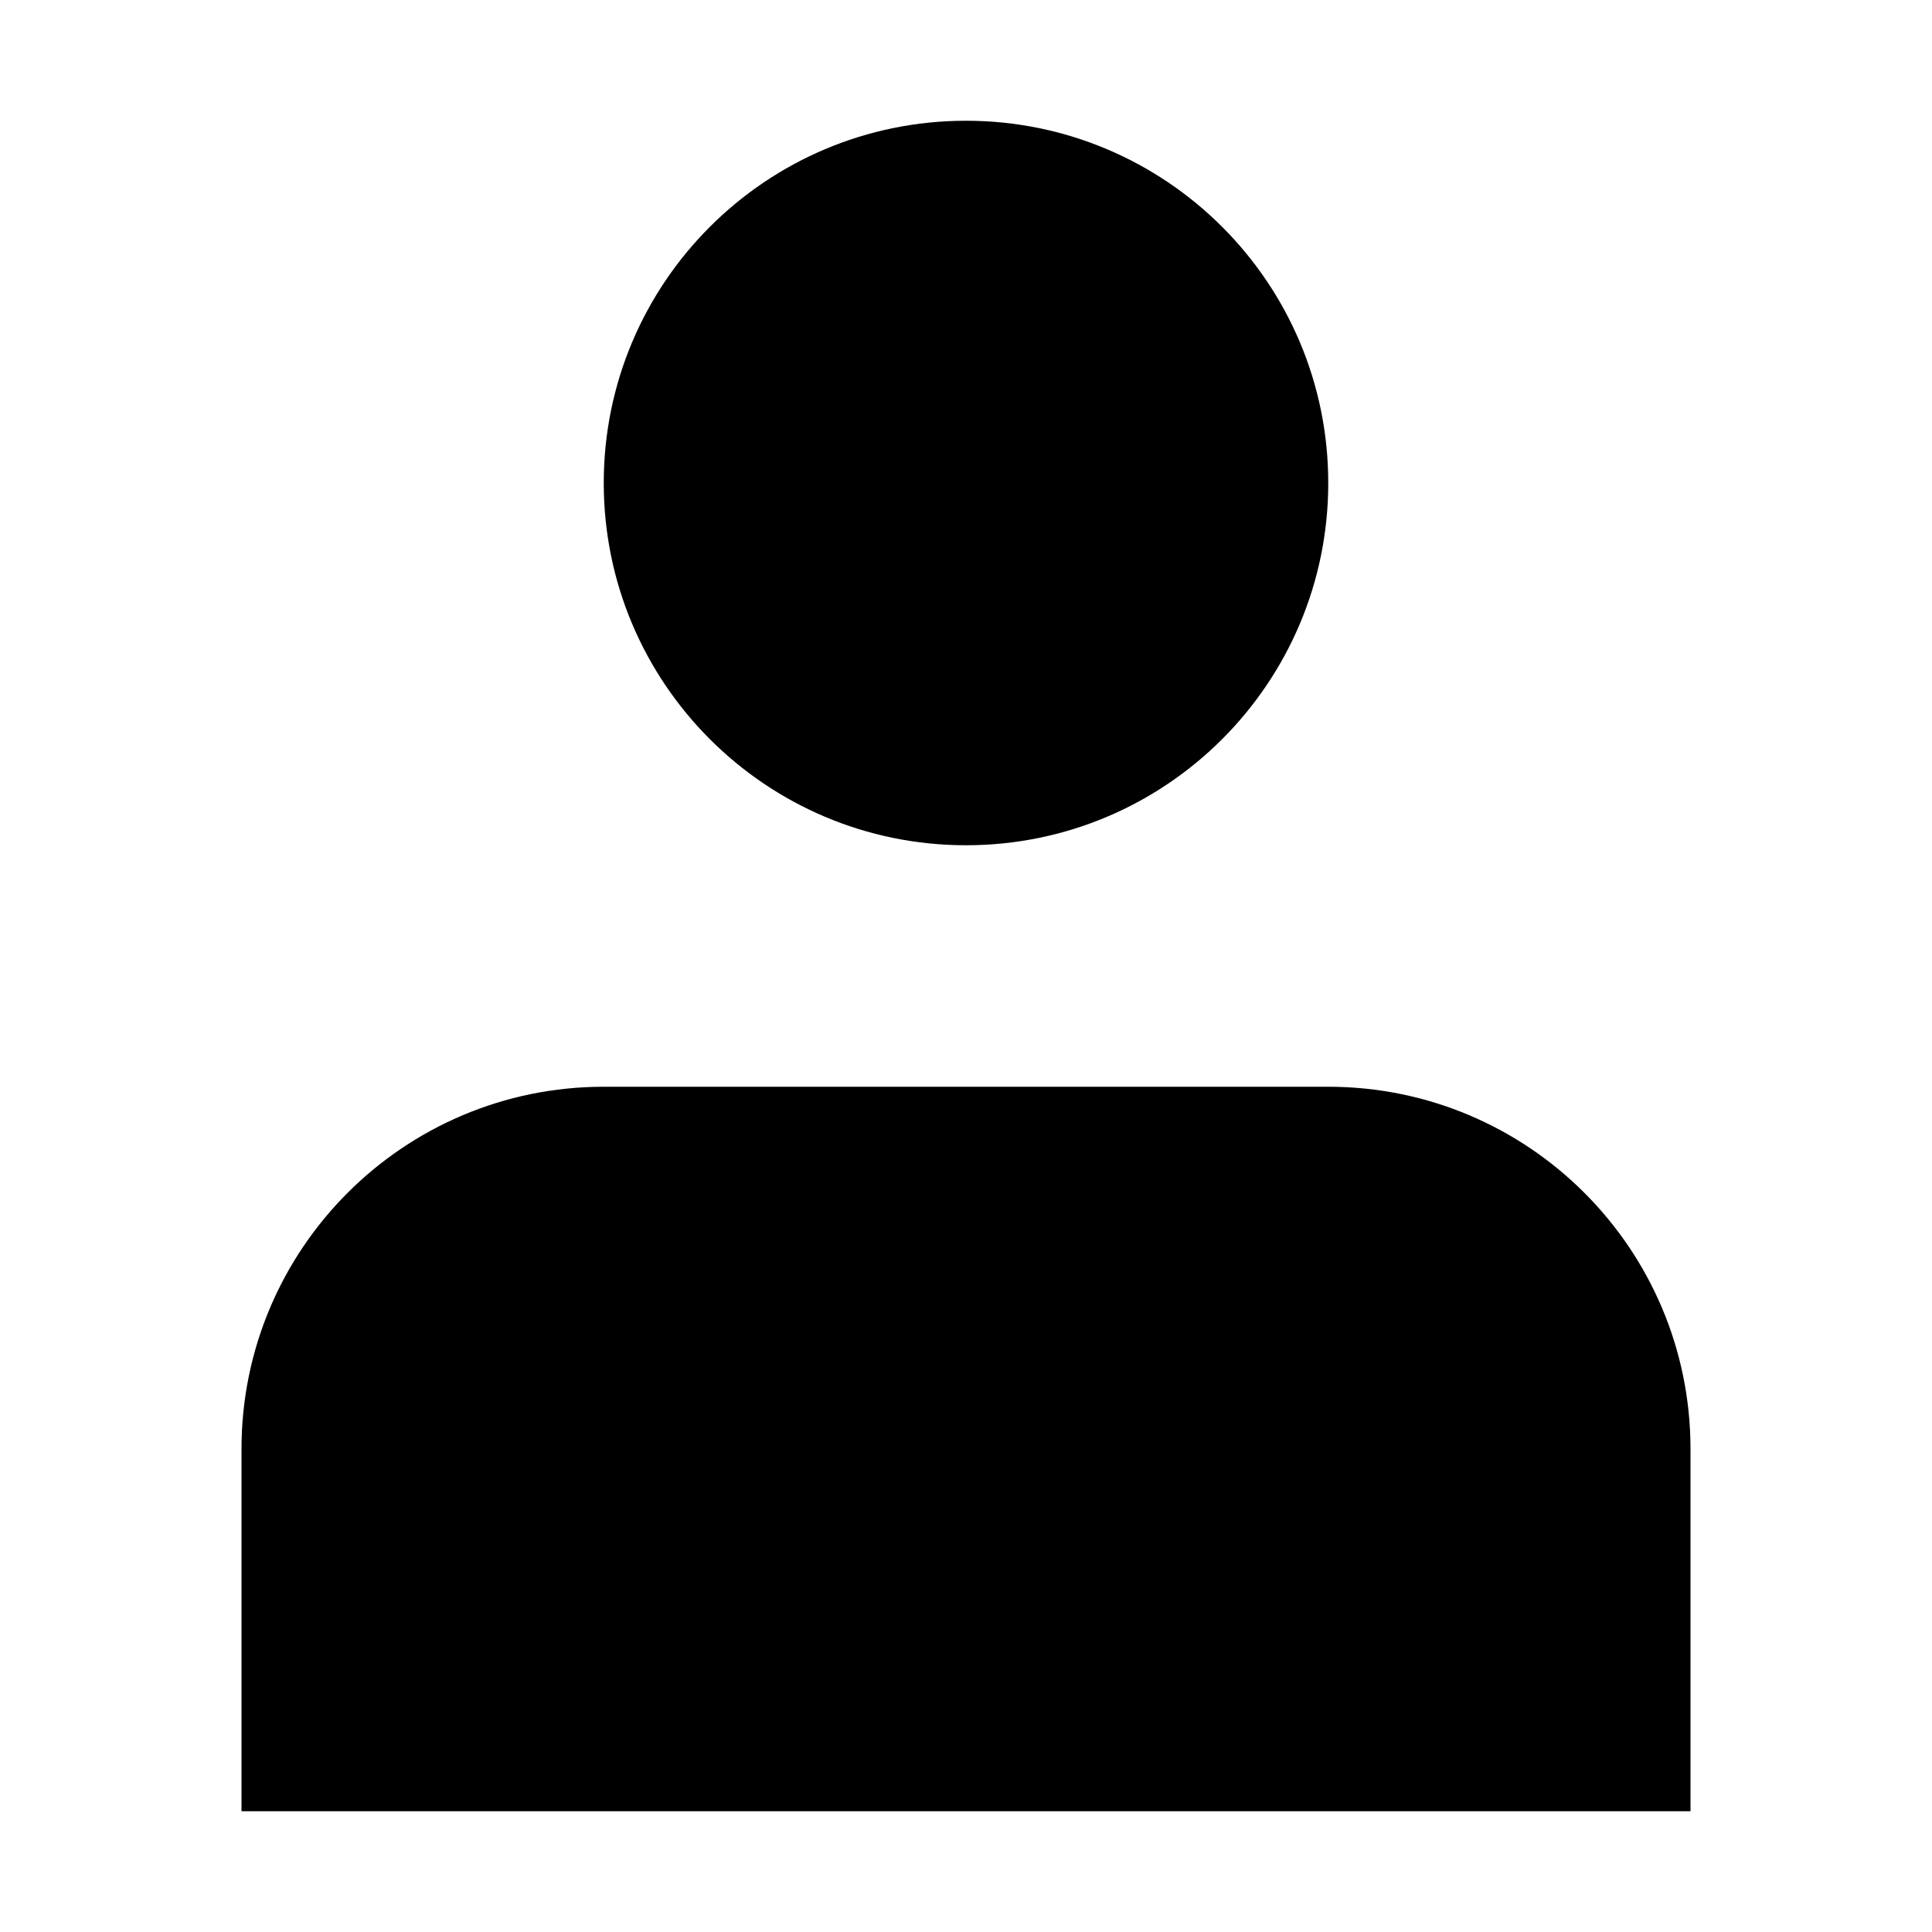
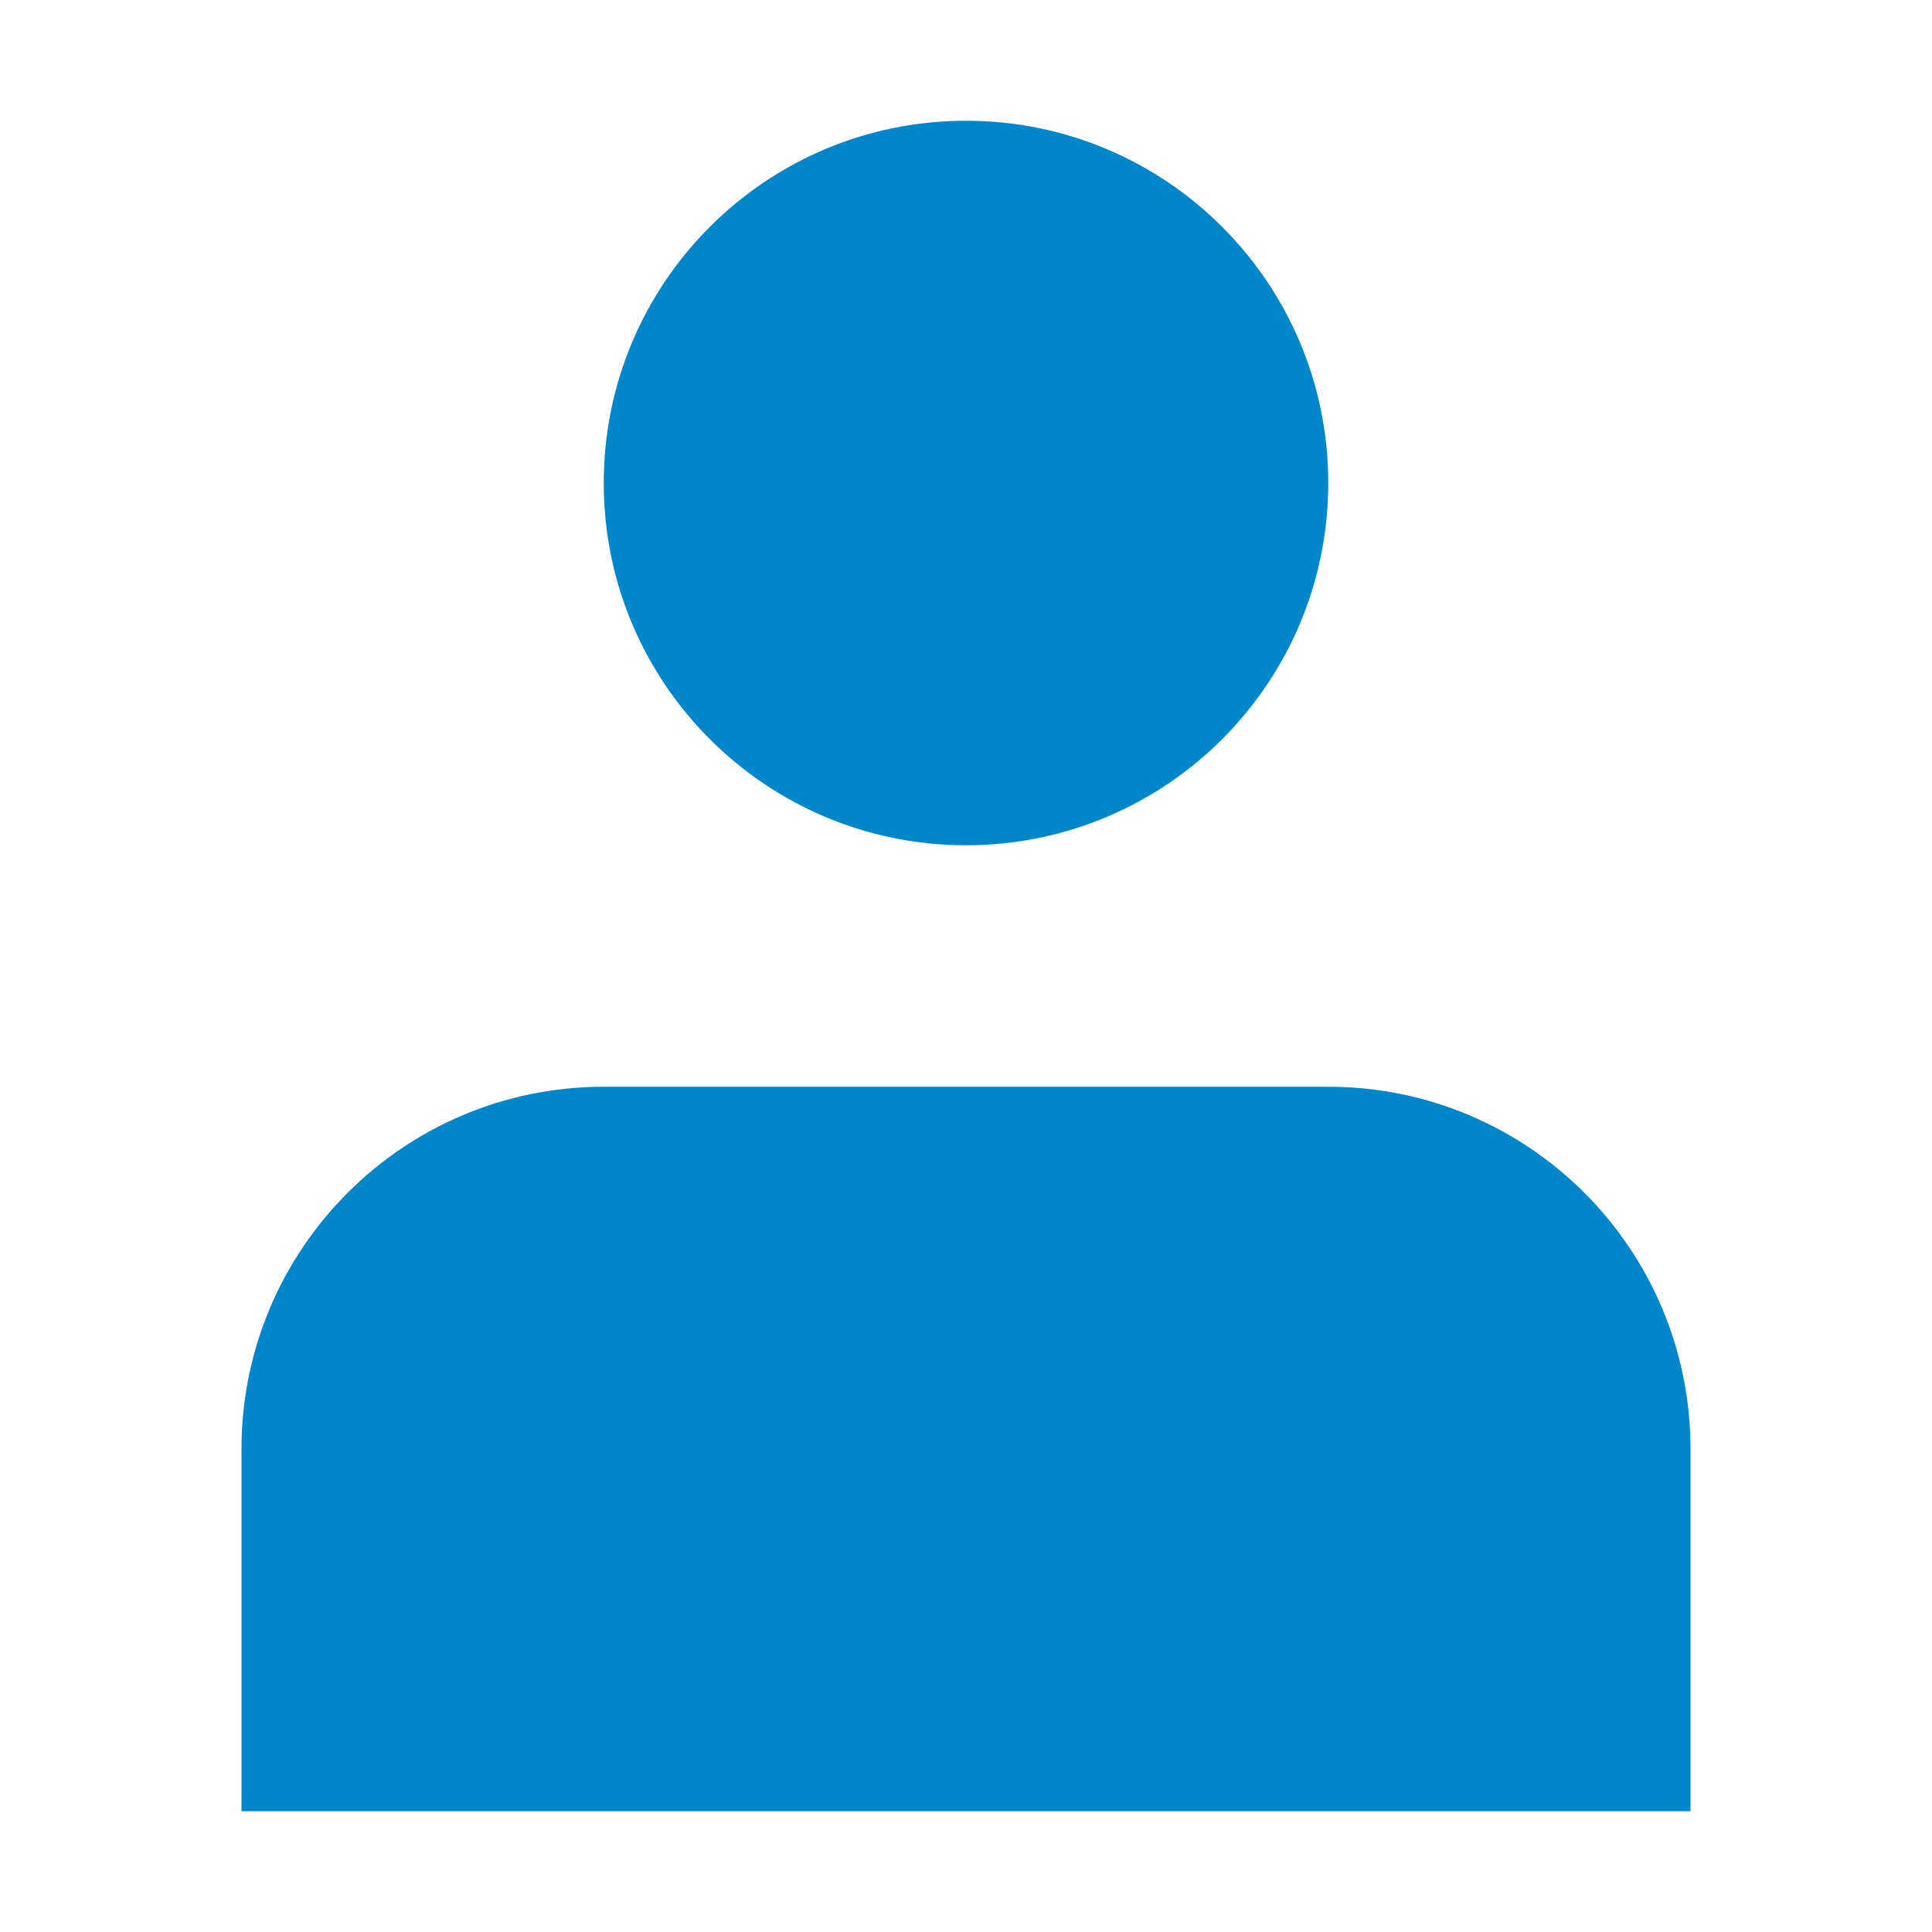
<svg xmlns="http://www.w3.org/2000/svg" width="800px" height="800px" viewBox="0 0 16 16" fill="none">
-   <path d="M8 7C9.657 7 11 5.657 11 4C11 2.343 9.657 1 8 1C6.343 1 5 2.343 5 4C5 5.657 6.343 7 8 7Z" fill="#000000" />
-   <path d="M14 12C14 10.343 12.657 9 11 9H5C3.343 9 2 10.343 2 12V15H14V12Z" fill="#000000" />
+   <path d="M8 7C9.657 7 11 5.657 11 4C11 2.343 9.657 1 8 1C6.343 1 5 2.343 5 4C5 5.657 6.343 7 8 7Z" fill="#0087cb" />
+   <path d="M14 12C14 10.343 12.657 9 11 9H5C3.343 9 2 10.343 2 12V15H14V12Z" fill="#0087cb" />
</svg>
